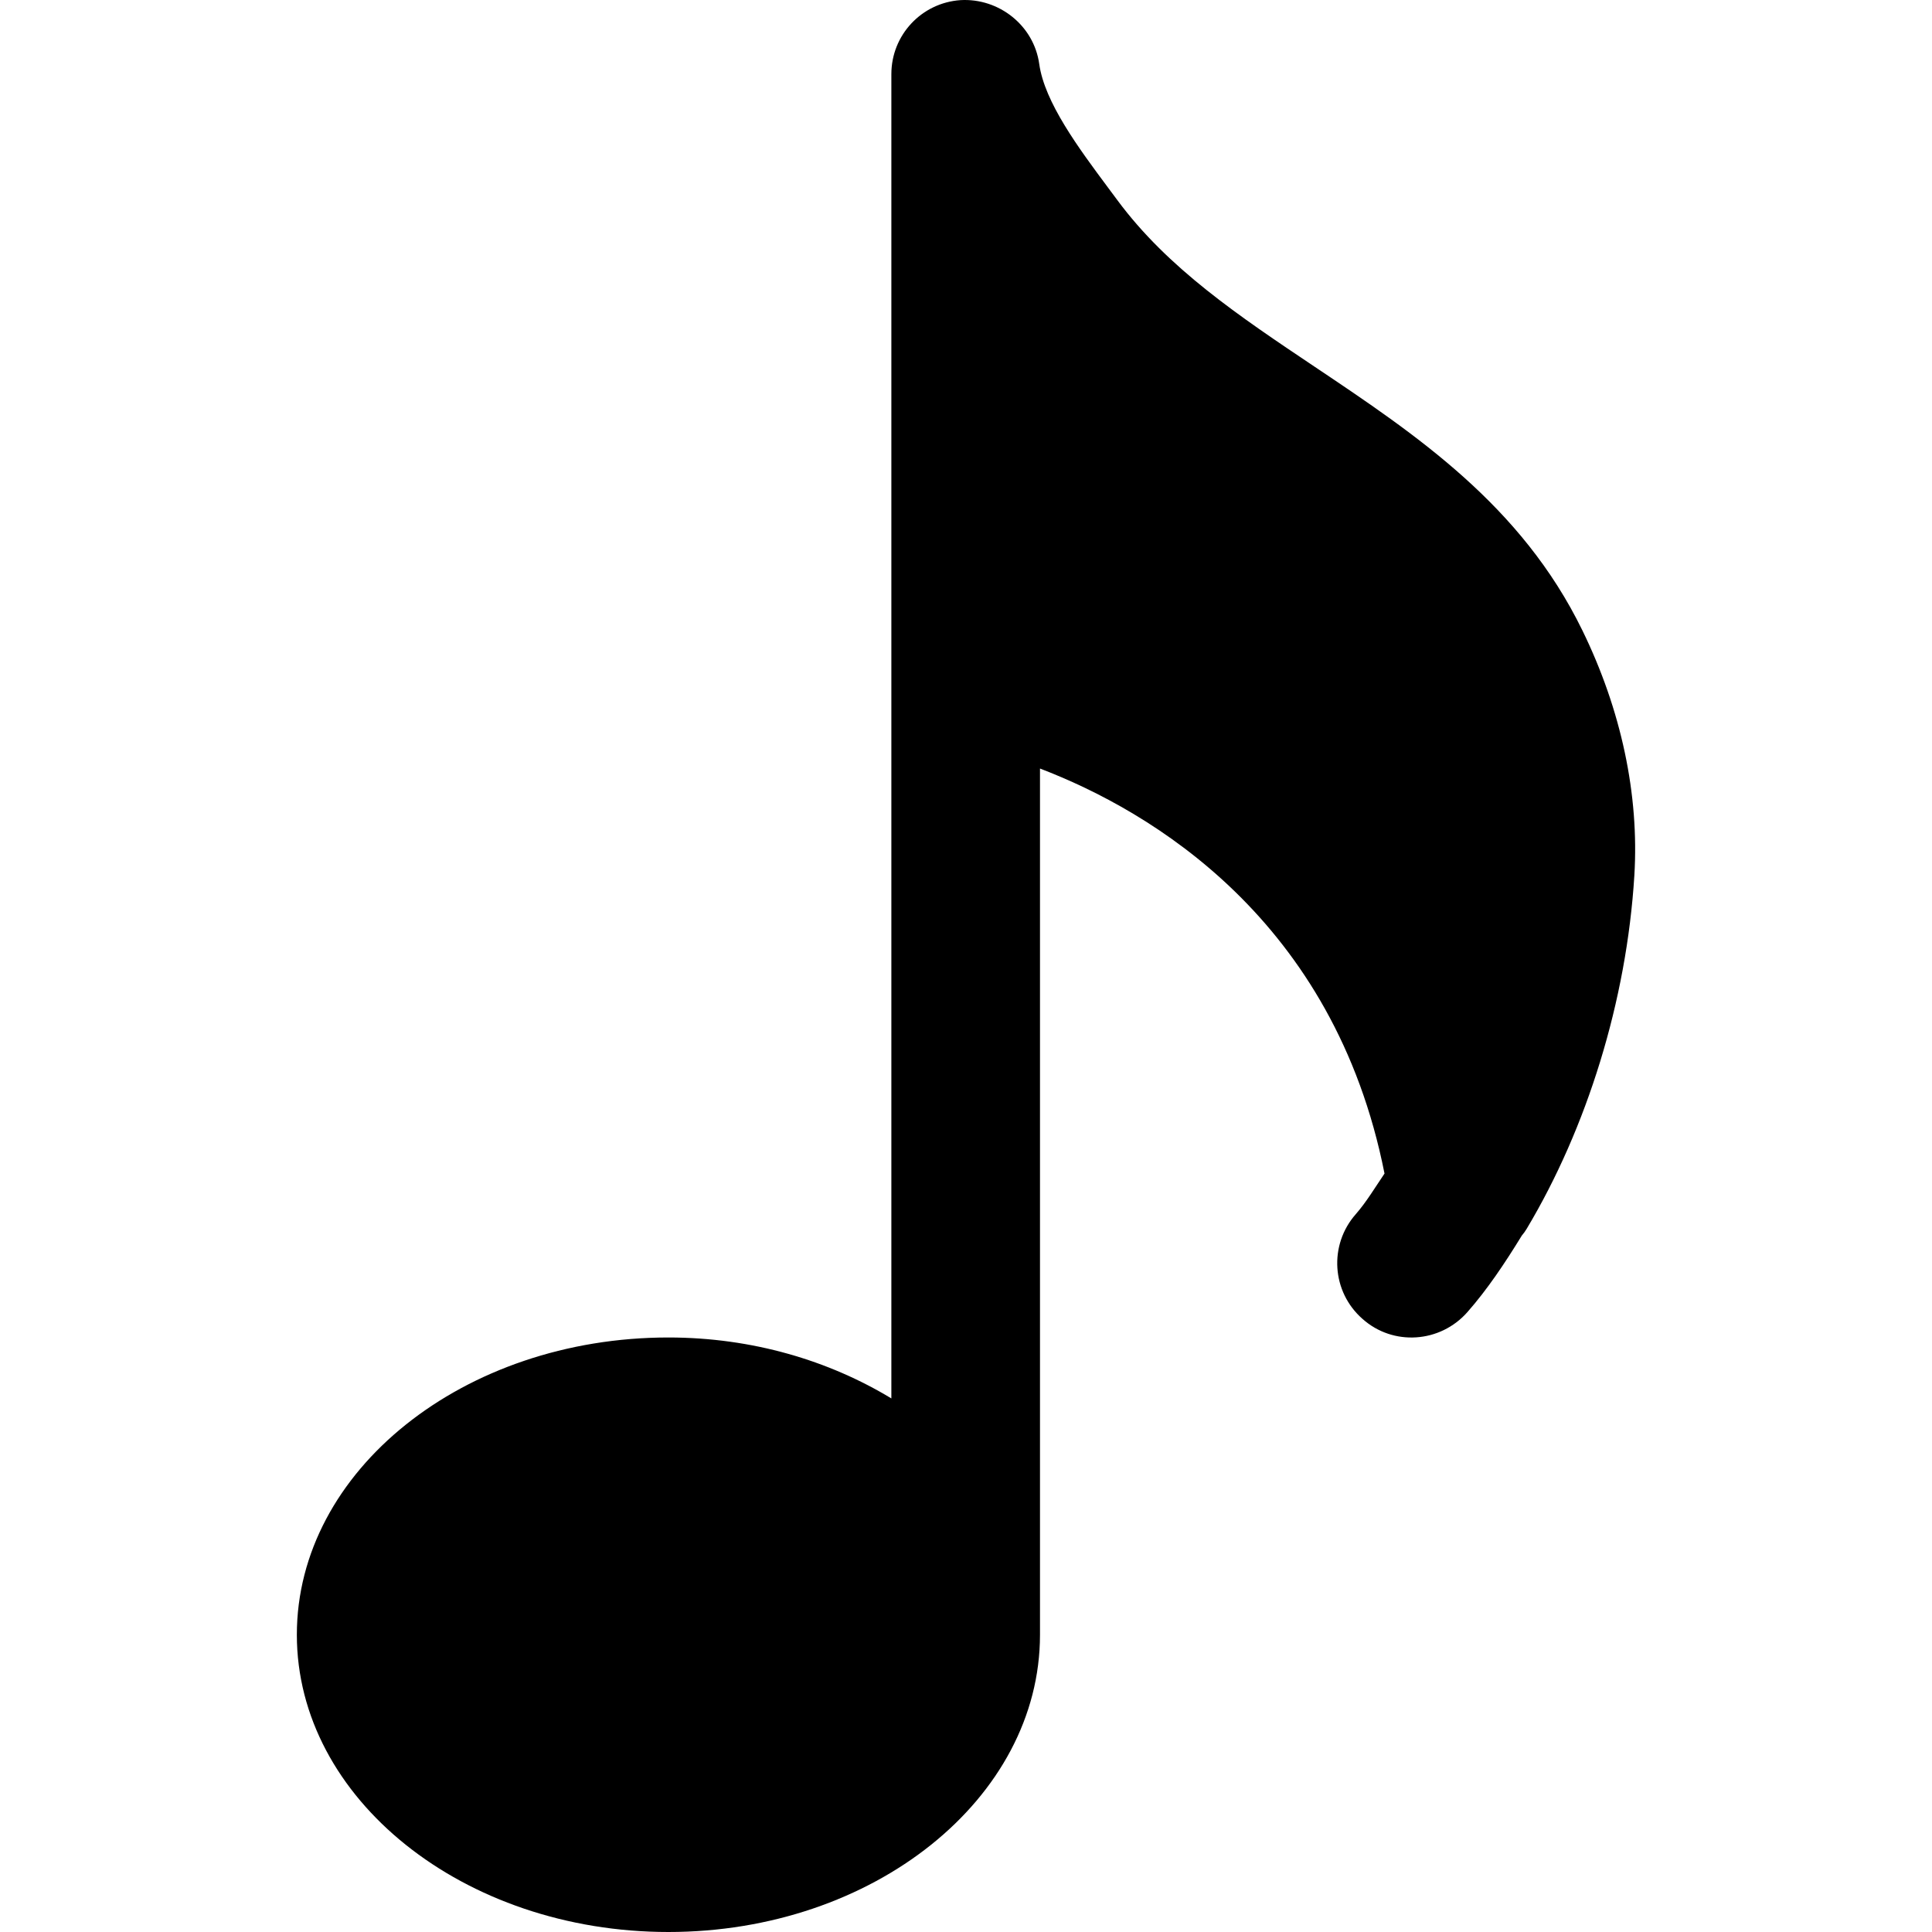
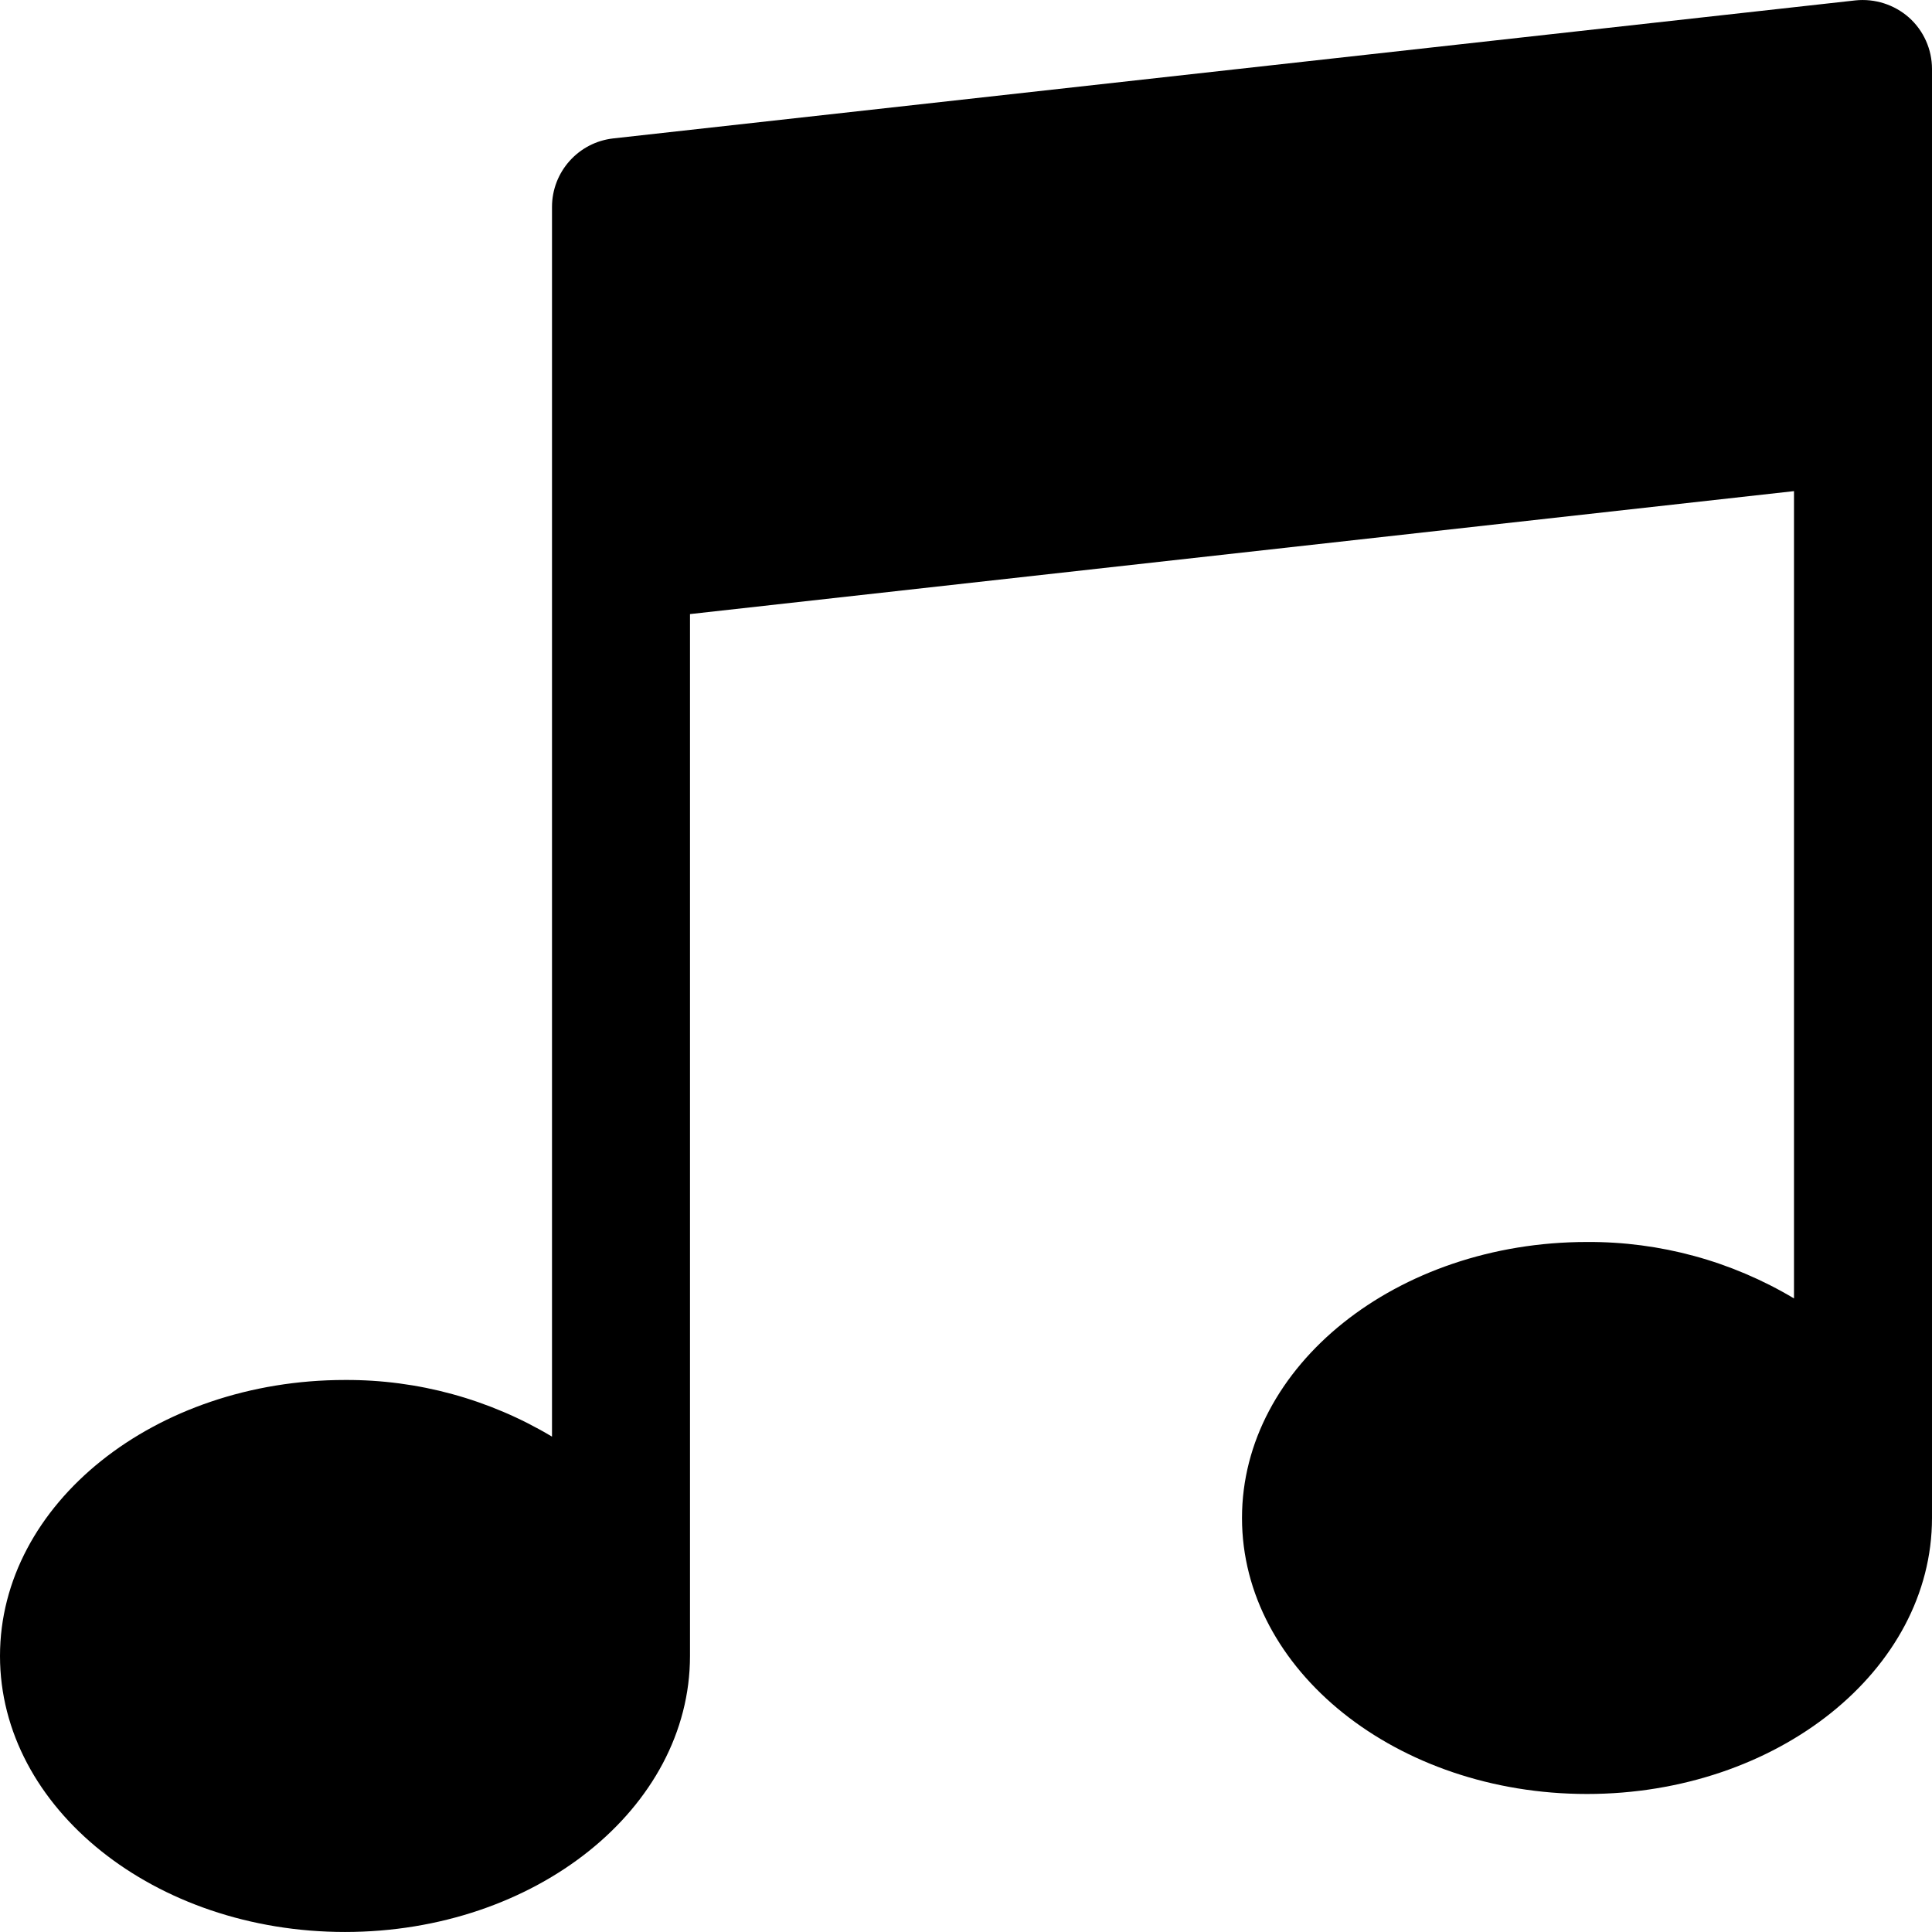
- <svg xmlns="http://www.w3.org/2000/svg" version="1.1" id="Capa_1" x="0px" y="0px" viewBox="0 0 415.963 415.963" style="enable-background:new 0 0 415.963 415.963;" xml:space="preserve">
-   <path d="M328.712,264.539c12.928-21.632,21.504-48.992,23.168-76.064c1.056-17.376-2.816-35.616-11.2-52.768  c-13.152-26.944-35.744-42.08-57.568-56.704c-16.288-10.912-31.68-21.216-42.56-35.936l-1.952-2.624  c-6.432-8.64-13.696-18.432-14.848-26.656c-1.152-8.32-8.704-14.24-16.96-13.76c-8.384,0.576-14.88,7.52-14.88,15.936v285.12  c-13.408-8.128-29.92-13.12-48-13.12c-44.096,0-80,28.704-80,64s35.904,64,80,64s80-28.704,80-64V165.467  c24.032,9.184,63.36,32.576,74.176,87.2c-2.016,2.976-3.936,6.176-6.176,8.736c-5.856,6.624-5.216,16.736,1.44,22.56  c6.592,5.888,16.704,5.184,22.56-1.44c4.288-4.864,8.096-10.56,11.744-16.512C328.04,265.563,328.393,265.083,328.712,264.539z" />
+ <svg xmlns="http://www.w3.org/2000/svg" version="1.1" id="Capa_1" x="0px" y="0px" viewBox="0 0 477.867 477.867" style="enable-background:new 0 0 477.867 477.867;" xml:space="preserve">
+   <g>
+     <g>
+       <path d="M472.184,4.347c-3.631-3.209-8.441-4.75-13.261-4.25l-307.2,34.133c-8.647,0.957-15.19,8.265-15.189,16.964V355.34    c-15.468-9.256-33.174-14.102-51.2-14.012C38.281,341.329,0,371.946,0,409.595s38.281,68.267,85.333,68.267    s85.333-30.601,85.333-68.267V151.889l273.067-30.413v199.68c-15.473-9.238-33.179-14.066-51.2-13.961    c-47.053,0-85.333,30.618-85.333,68.267c0,37.649,38.281,68.267,85.333,68.267s85.333-30.601,85.333-68.267v-358.4    C477.866,12.208,475.8,7.584,472.184,4.347z" />
+     </g>
+   </g>
  <g>
</g>
  <g>
</g>
  <g>
</g>
  <g>
</g>
  <g>
</g>
  <g>
</g>
  <g>
</g>
  <g>
</g>
  <g>
</g>
  <g>
</g>
  <g>
</g>
  <g>
</g>
  <g>
</g>
  <g>
</g>
  <g>
</g>
</svg>
